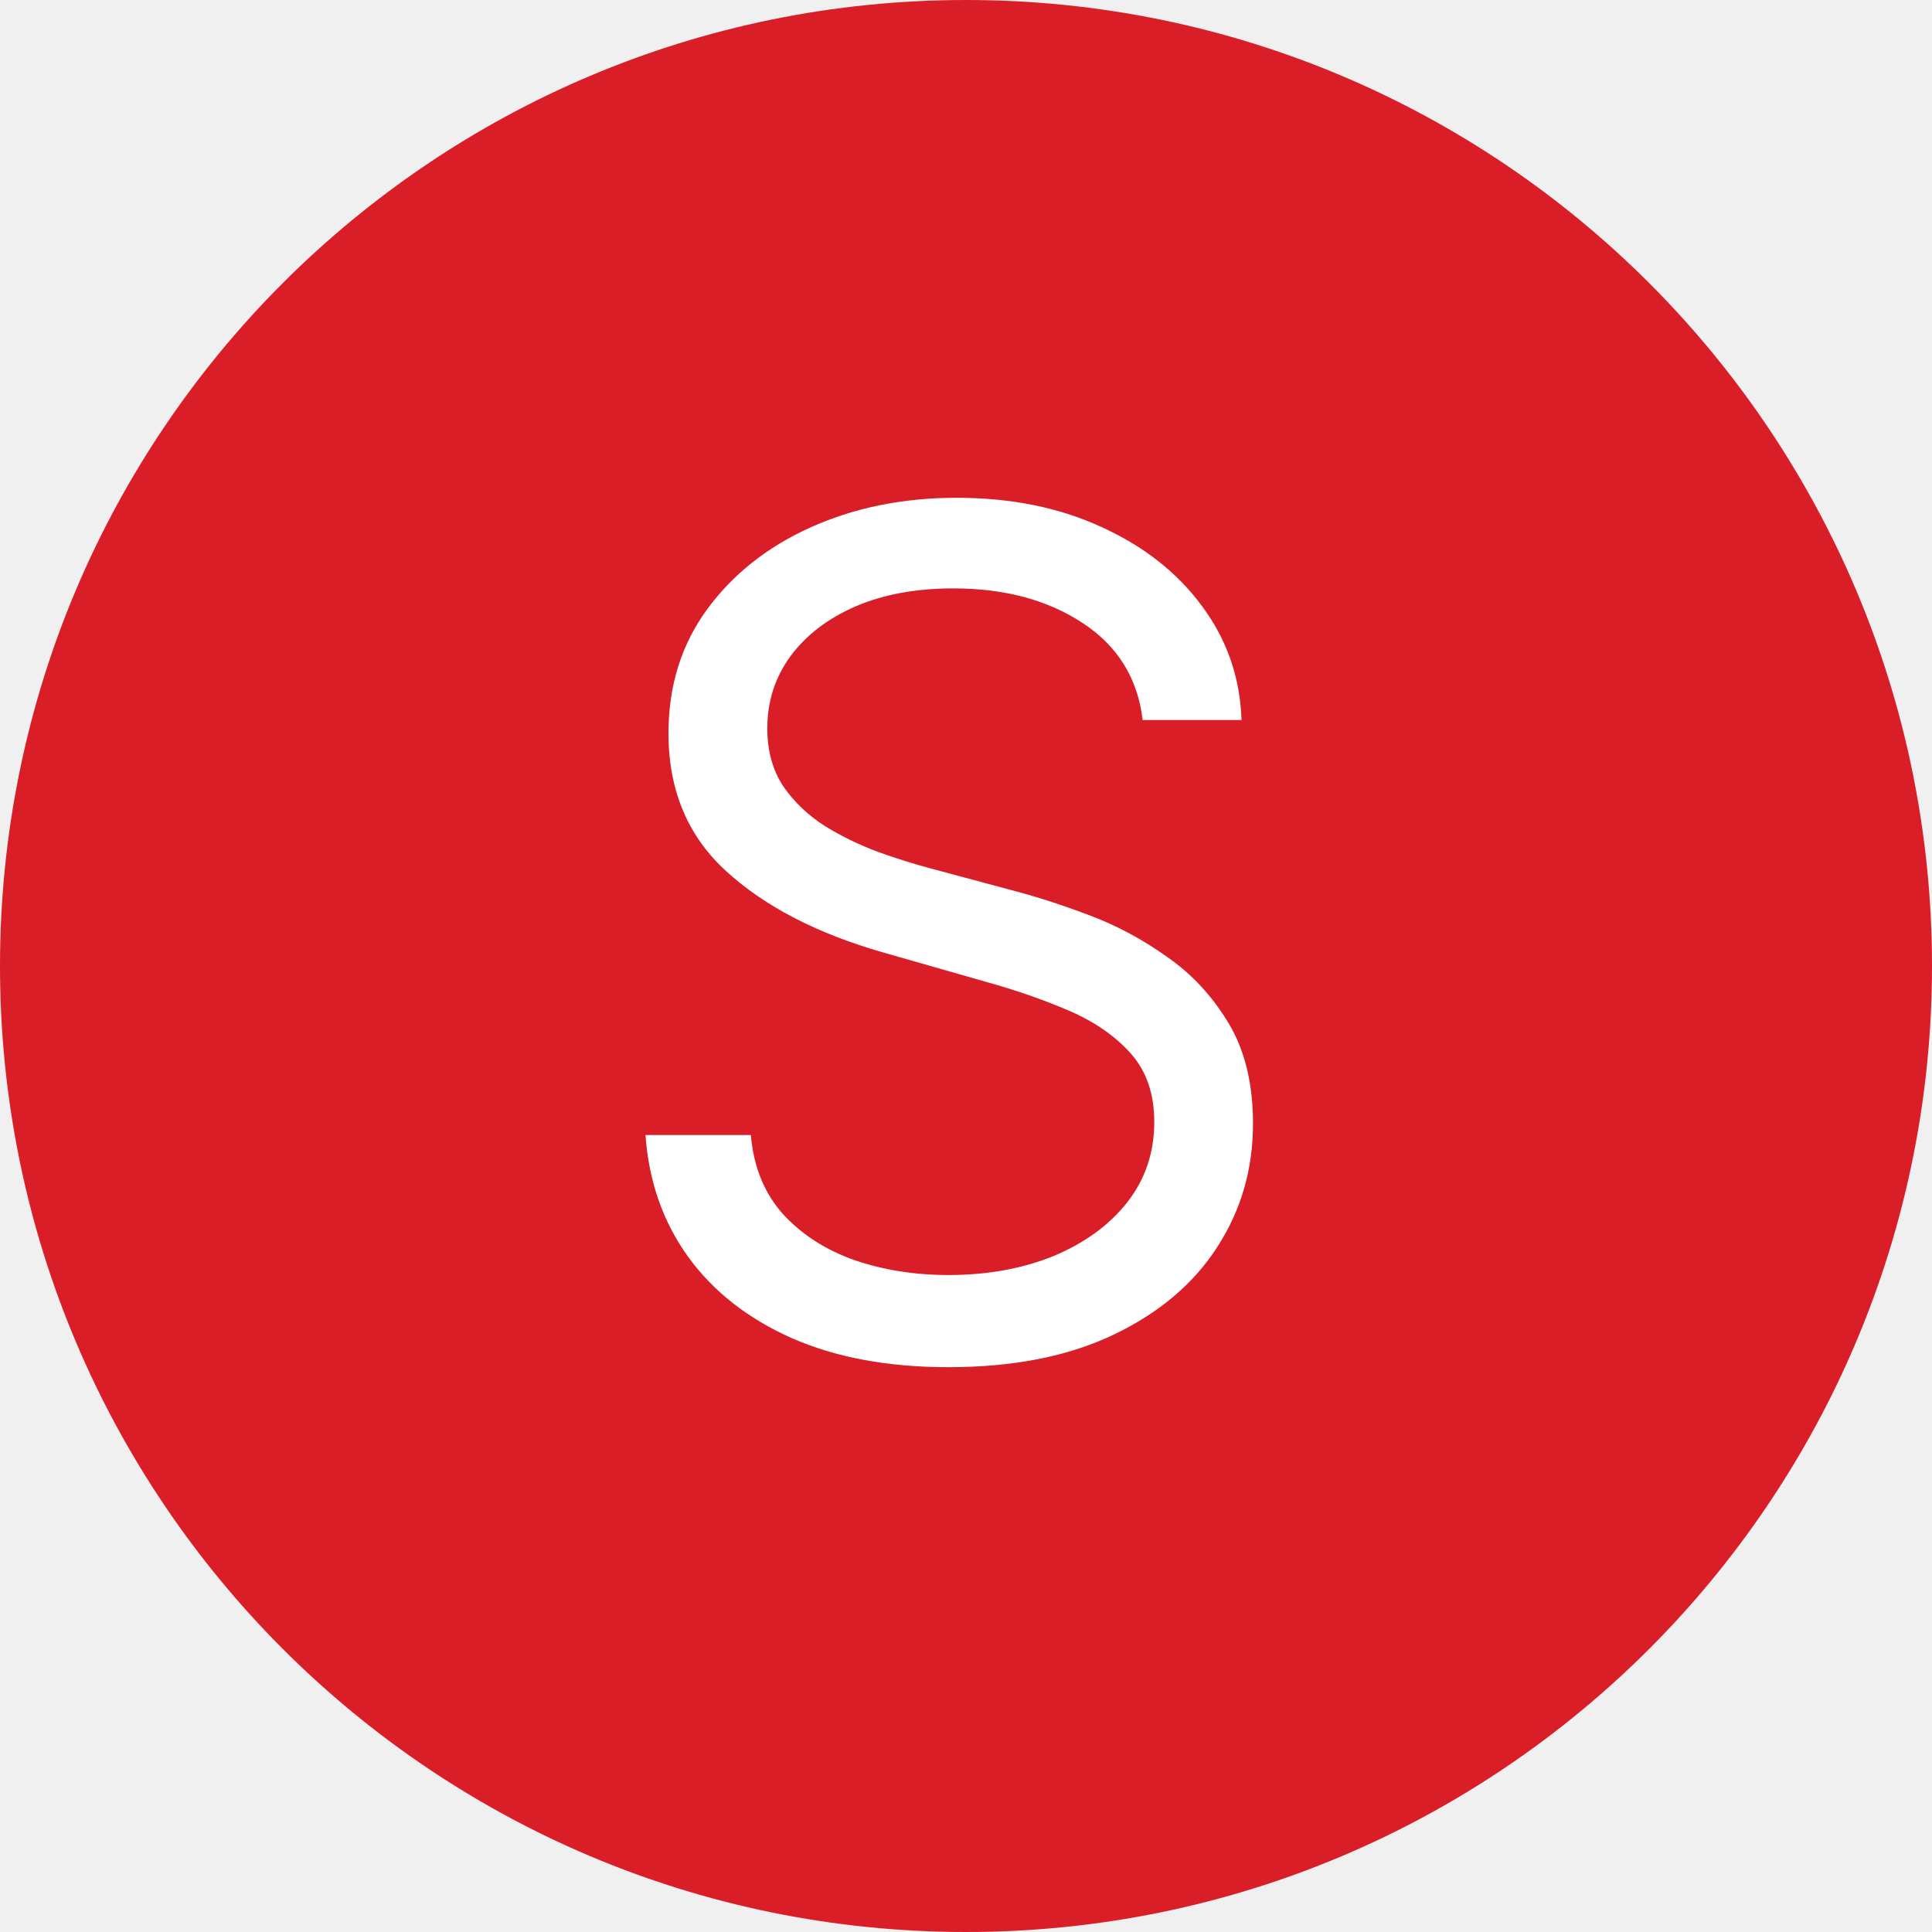
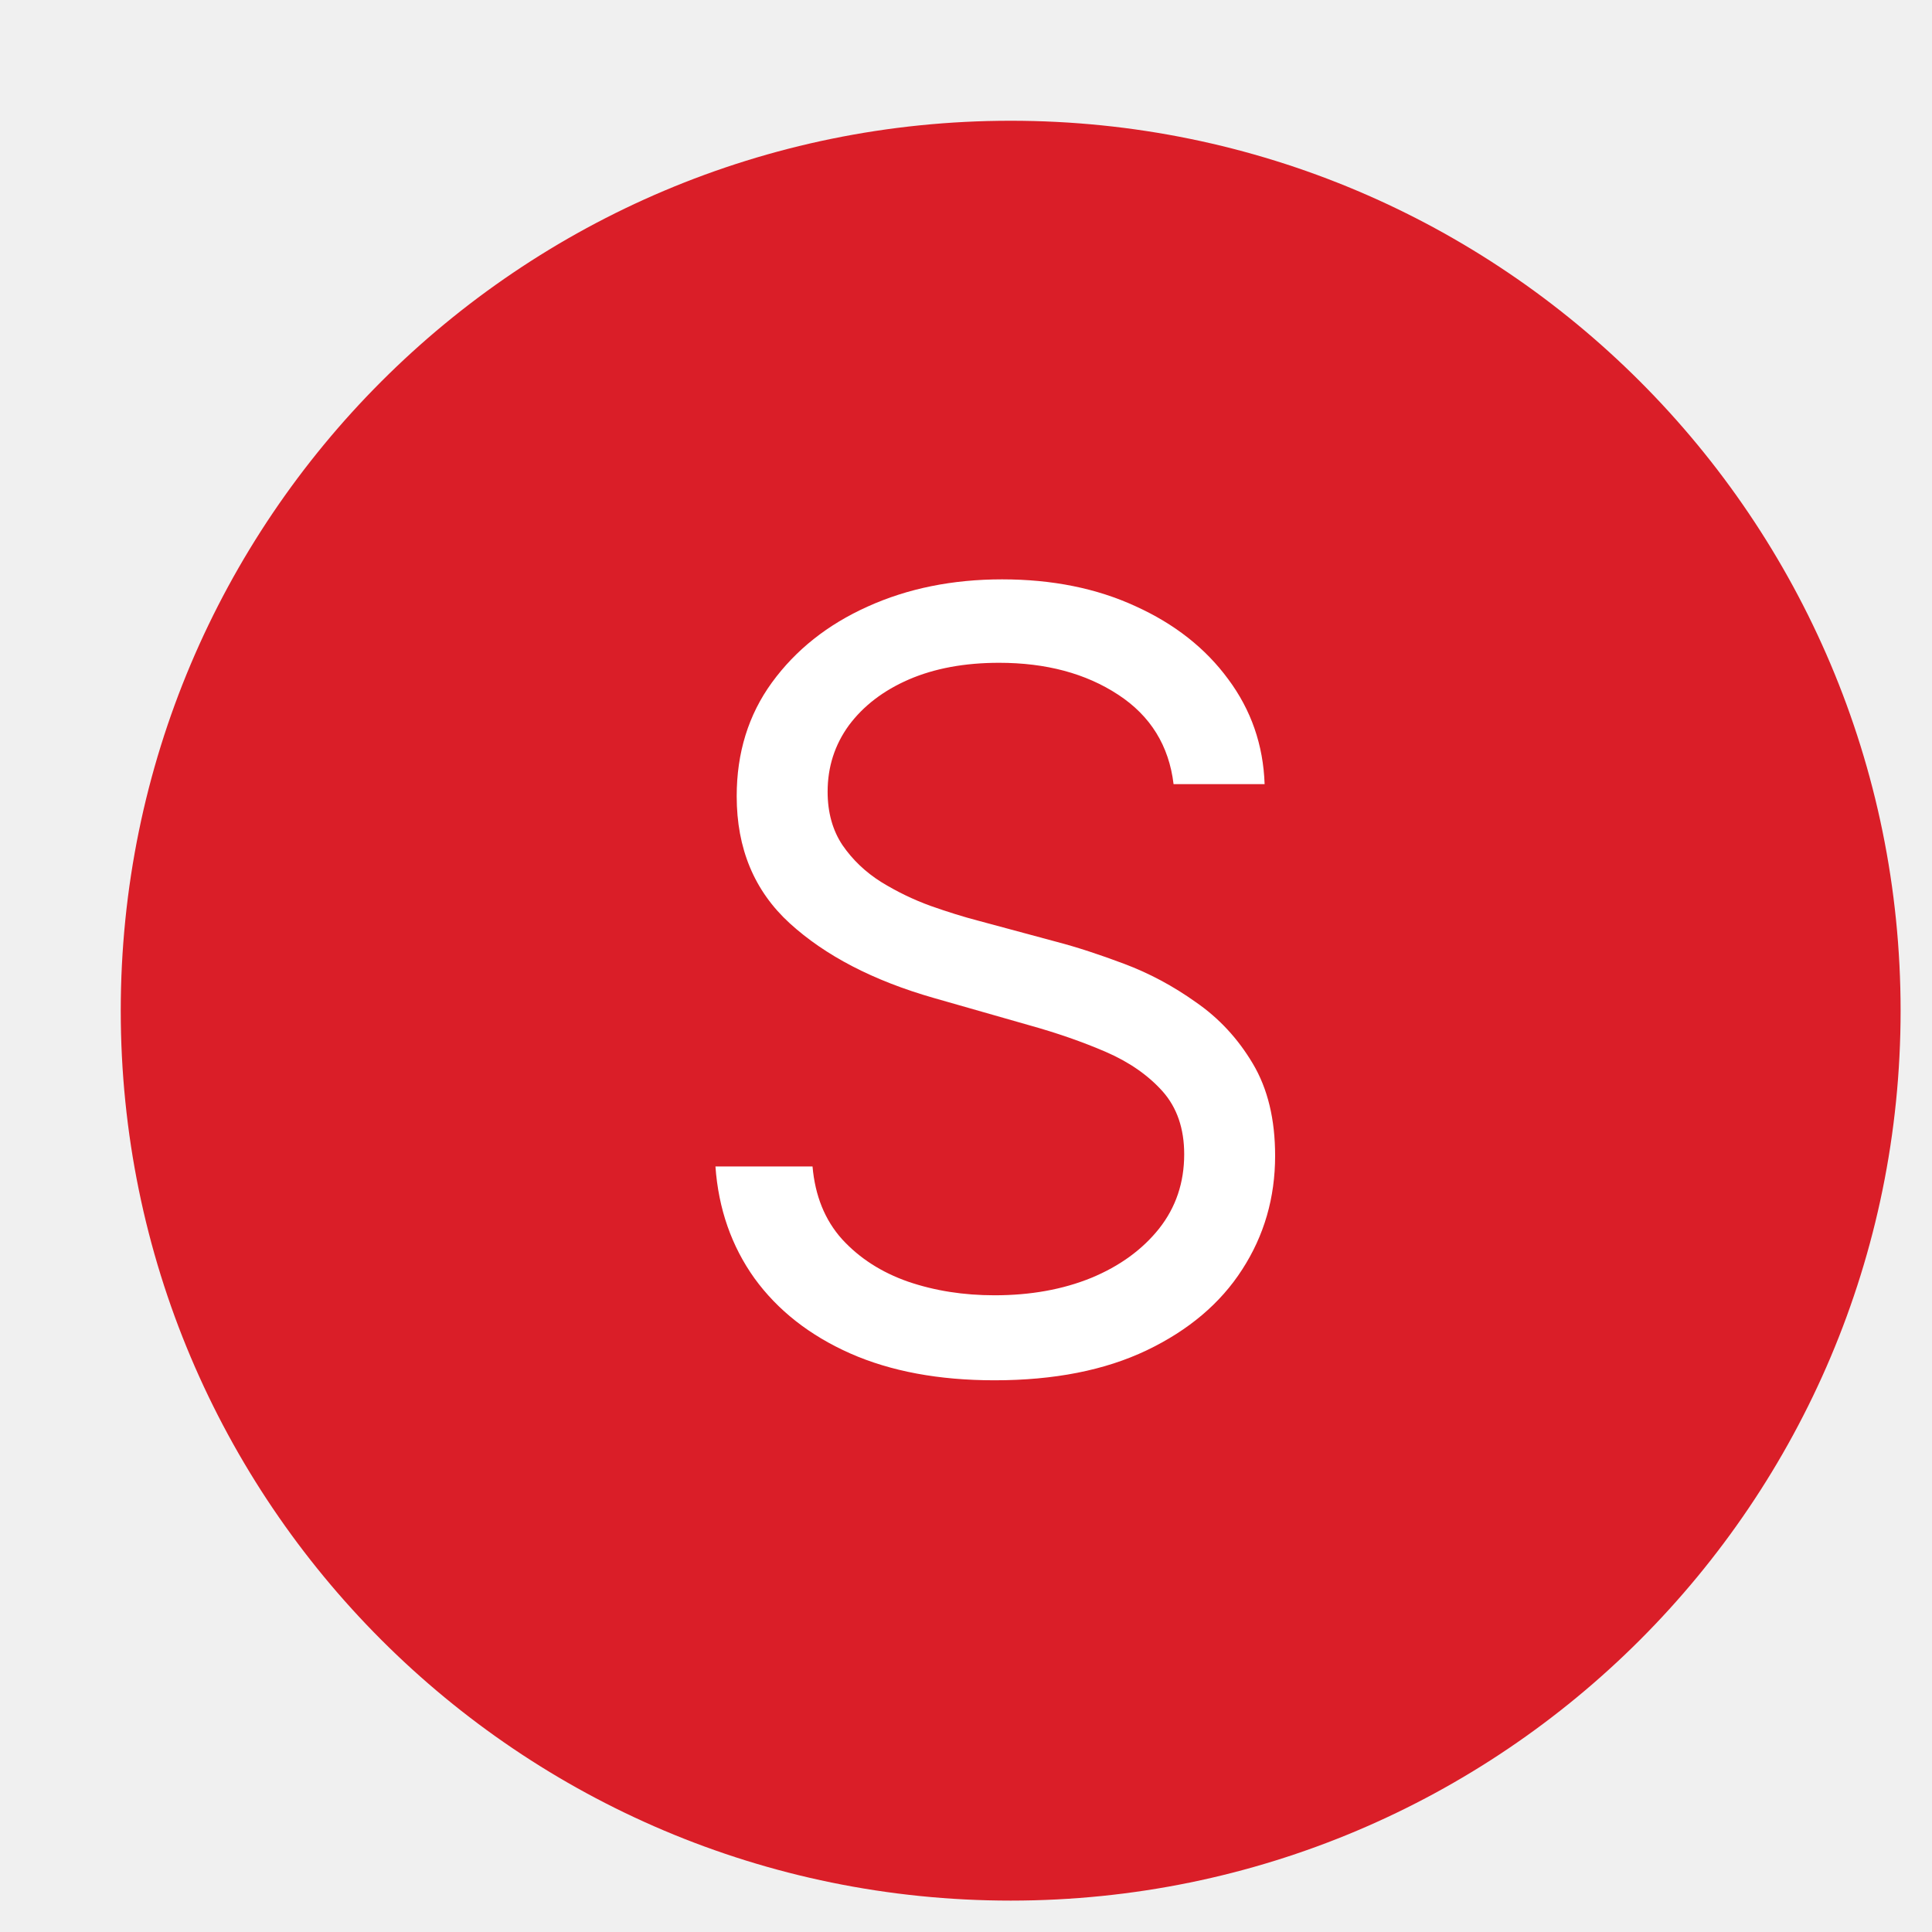
- <svg xmlns="http://www.w3.org/2000/svg" width="20" height="20" viewBox="0 0 20 20" fill="none">
-   <circle cx="10" cy="10" r="9.5" fill="#DA1E28" stroke="#DA1E28" />
-   <path d="M11.829 7.454C11.778 7.023 11.571 6.687 11.207 6.449C10.844 6.21 10.398 6.091 9.869 6.091C9.483 6.091 9.145 6.153 8.855 6.278C8.568 6.403 8.344 6.575 8.182 6.794C8.023 7.013 7.943 7.261 7.943 7.54C7.943 7.773 7.998 7.973 8.109 8.141C8.223 8.305 8.368 8.443 8.544 8.554C8.72 8.662 8.905 8.751 9.098 8.822C9.291 8.891 9.469 8.946 9.63 8.989L10.517 9.227C10.744 9.287 10.997 9.369 11.275 9.474C11.557 9.579 11.825 9.723 12.081 9.905C12.339 10.084 12.552 10.314 12.72 10.595C12.888 10.876 12.971 11.222 12.971 11.631C12.971 12.102 12.848 12.528 12.601 12.909C12.356 13.29 11.998 13.592 11.527 13.817C11.058 14.041 10.489 14.153 9.818 14.153C9.193 14.153 8.652 14.053 8.194 13.851C7.74 13.649 7.382 13.368 7.121 13.007C6.862 12.646 6.716 12.227 6.682 11.75H7.773C7.801 12.079 7.912 12.352 8.105 12.568C8.301 12.781 8.548 12.94 8.846 13.045C9.148 13.148 9.471 13.199 9.818 13.199C10.221 13.199 10.584 13.133 10.905 13.003C11.226 12.869 11.48 12.685 11.667 12.449C11.855 12.21 11.949 11.932 11.949 11.614C11.949 11.324 11.868 11.088 11.706 10.906C11.544 10.724 11.331 10.577 11.067 10.463C10.802 10.349 10.517 10.25 10.21 10.165L9.136 9.858C8.454 9.662 7.915 9.382 7.517 9.018C7.119 8.655 6.92 8.179 6.92 7.591C6.92 7.102 7.052 6.676 7.317 6.312C7.584 5.946 7.942 5.662 8.39 5.46C8.842 5.256 9.346 5.153 9.903 5.153C10.466 5.153 10.966 5.254 11.403 5.456C11.841 5.655 12.187 5.927 12.443 6.274C12.701 6.621 12.838 7.014 12.852 7.454H11.829Z" fill="white" />
+ <svg xmlns="http://www.w3.org/2000/svg" width="16" height="16" viewBox="0 0 16 16" fill="none">
+   <circle cx="8.37" cy="8.37" r="6.87" fill="#DA1E28" stroke="#DA1E28" />
+   <path d="M9.719 6.494C9.681 6.176 9.528 5.928 9.26 5.753C8.992 5.577 8.663 5.489 8.274 5.489C7.989 5.489 7.74 5.535 7.527 5.627C7.315 5.719 7.15 5.846 7.03 6.007C6.913 6.168 6.854 6.351 6.854 6.557C6.854 6.728 6.895 6.876 6.977 6.999C7.061 7.121 7.167 7.222 7.297 7.304C7.427 7.384 7.563 7.45 7.706 7.502C7.848 7.552 7.979 7.593 8.098 7.624L8.751 7.8C8.919 7.844 9.105 7.905 9.31 7.982C9.518 8.06 9.716 8.166 9.904 8.3C10.095 8.432 10.252 8.601 10.375 8.808C10.499 9.016 10.56 9.27 10.56 9.572C10.56 9.919 10.469 10.233 10.287 10.514C10.107 10.794 9.843 11.017 9.496 11.183C9.15 11.348 8.73 11.431 8.236 11.431C7.776 11.431 7.377 11.357 7.04 11.208C6.705 11.059 6.441 10.852 6.248 10.586C6.058 10.32 5.95 10.011 5.925 9.66H6.729C6.75 9.902 6.831 10.104 6.974 10.263C7.118 10.42 7.3 10.537 7.52 10.614C7.742 10.69 7.981 10.727 8.236 10.727C8.534 10.727 8.801 10.679 9.037 10.583C9.274 10.485 9.461 10.348 9.599 10.175C9.738 9.999 9.807 9.794 9.807 9.559C9.807 9.346 9.747 9.172 9.628 9.038C9.508 8.904 9.351 8.795 9.157 8.711C8.962 8.627 8.751 8.554 8.525 8.491L7.734 8.265C7.231 8.121 6.834 7.914 6.54 7.646C6.247 7.378 6.101 7.028 6.101 6.594C6.101 6.234 6.198 5.92 6.393 5.652C6.59 5.382 6.853 5.173 7.184 5.024C7.517 4.873 7.889 4.798 8.299 4.798C8.714 4.798 9.082 4.872 9.405 5.021C9.727 5.167 9.983 5.368 10.171 5.624C10.361 5.879 10.462 6.169 10.473 6.494H9.719Z" fill="white" />
</svg>
